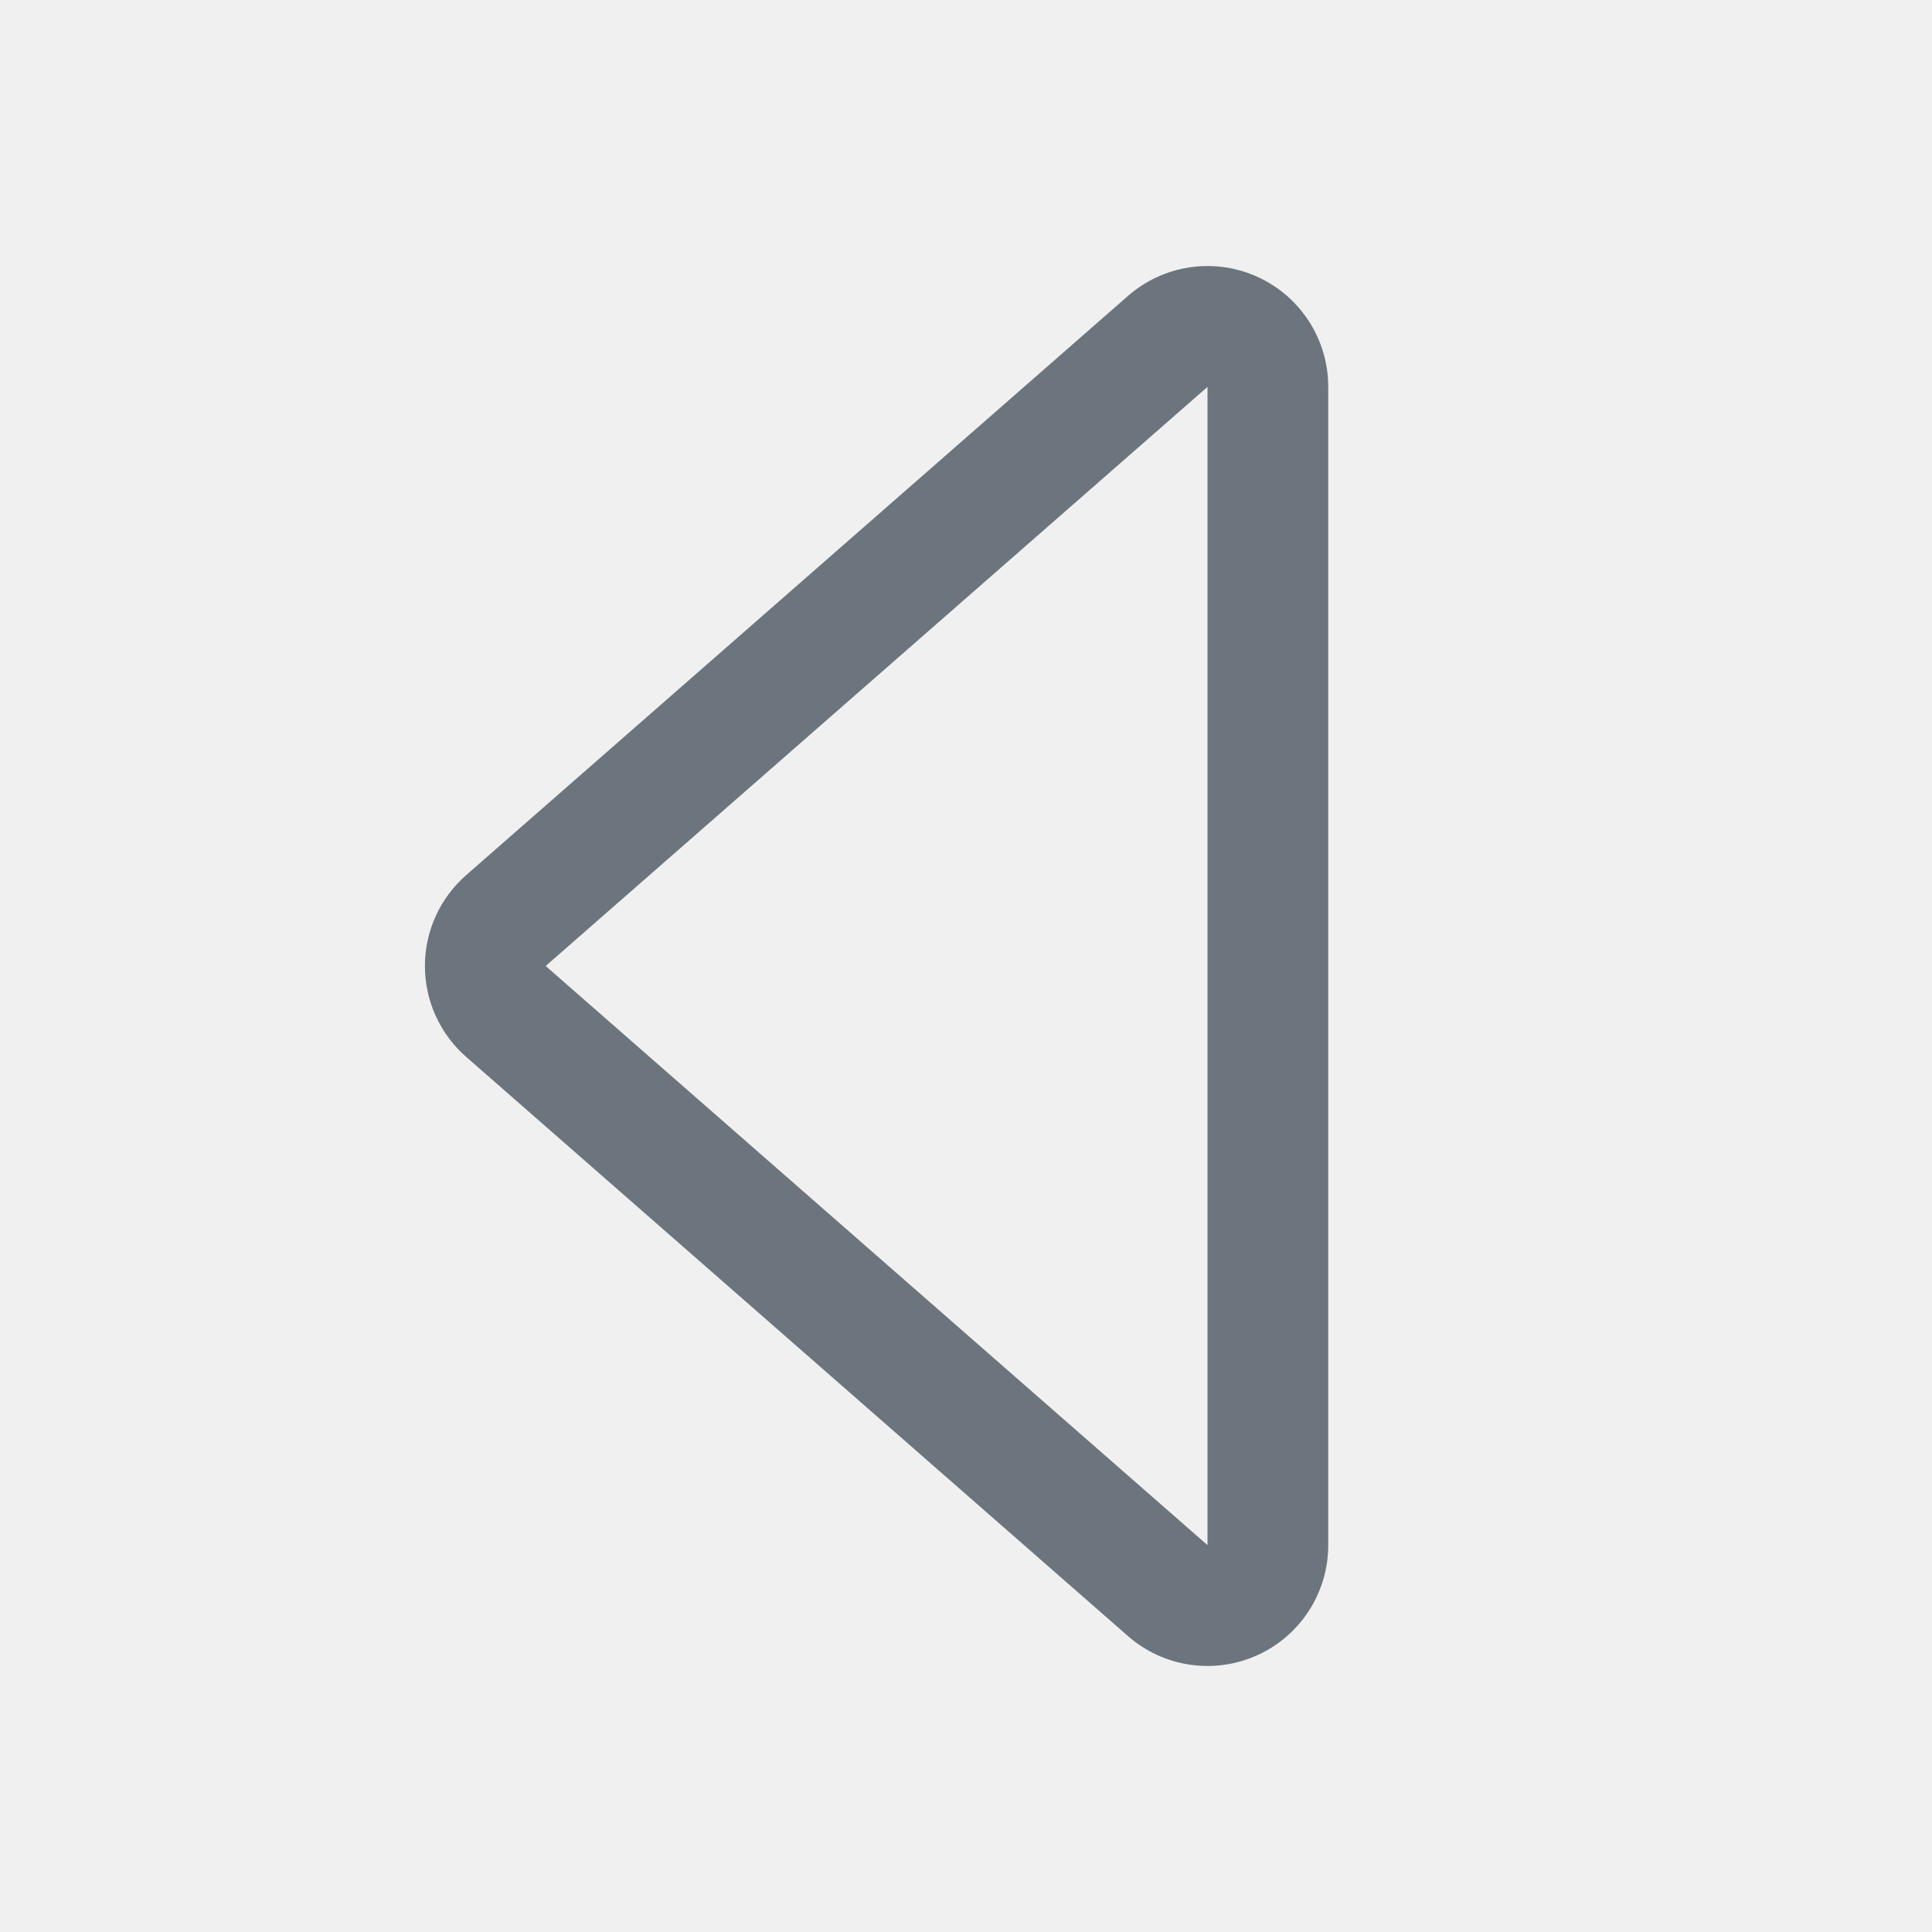
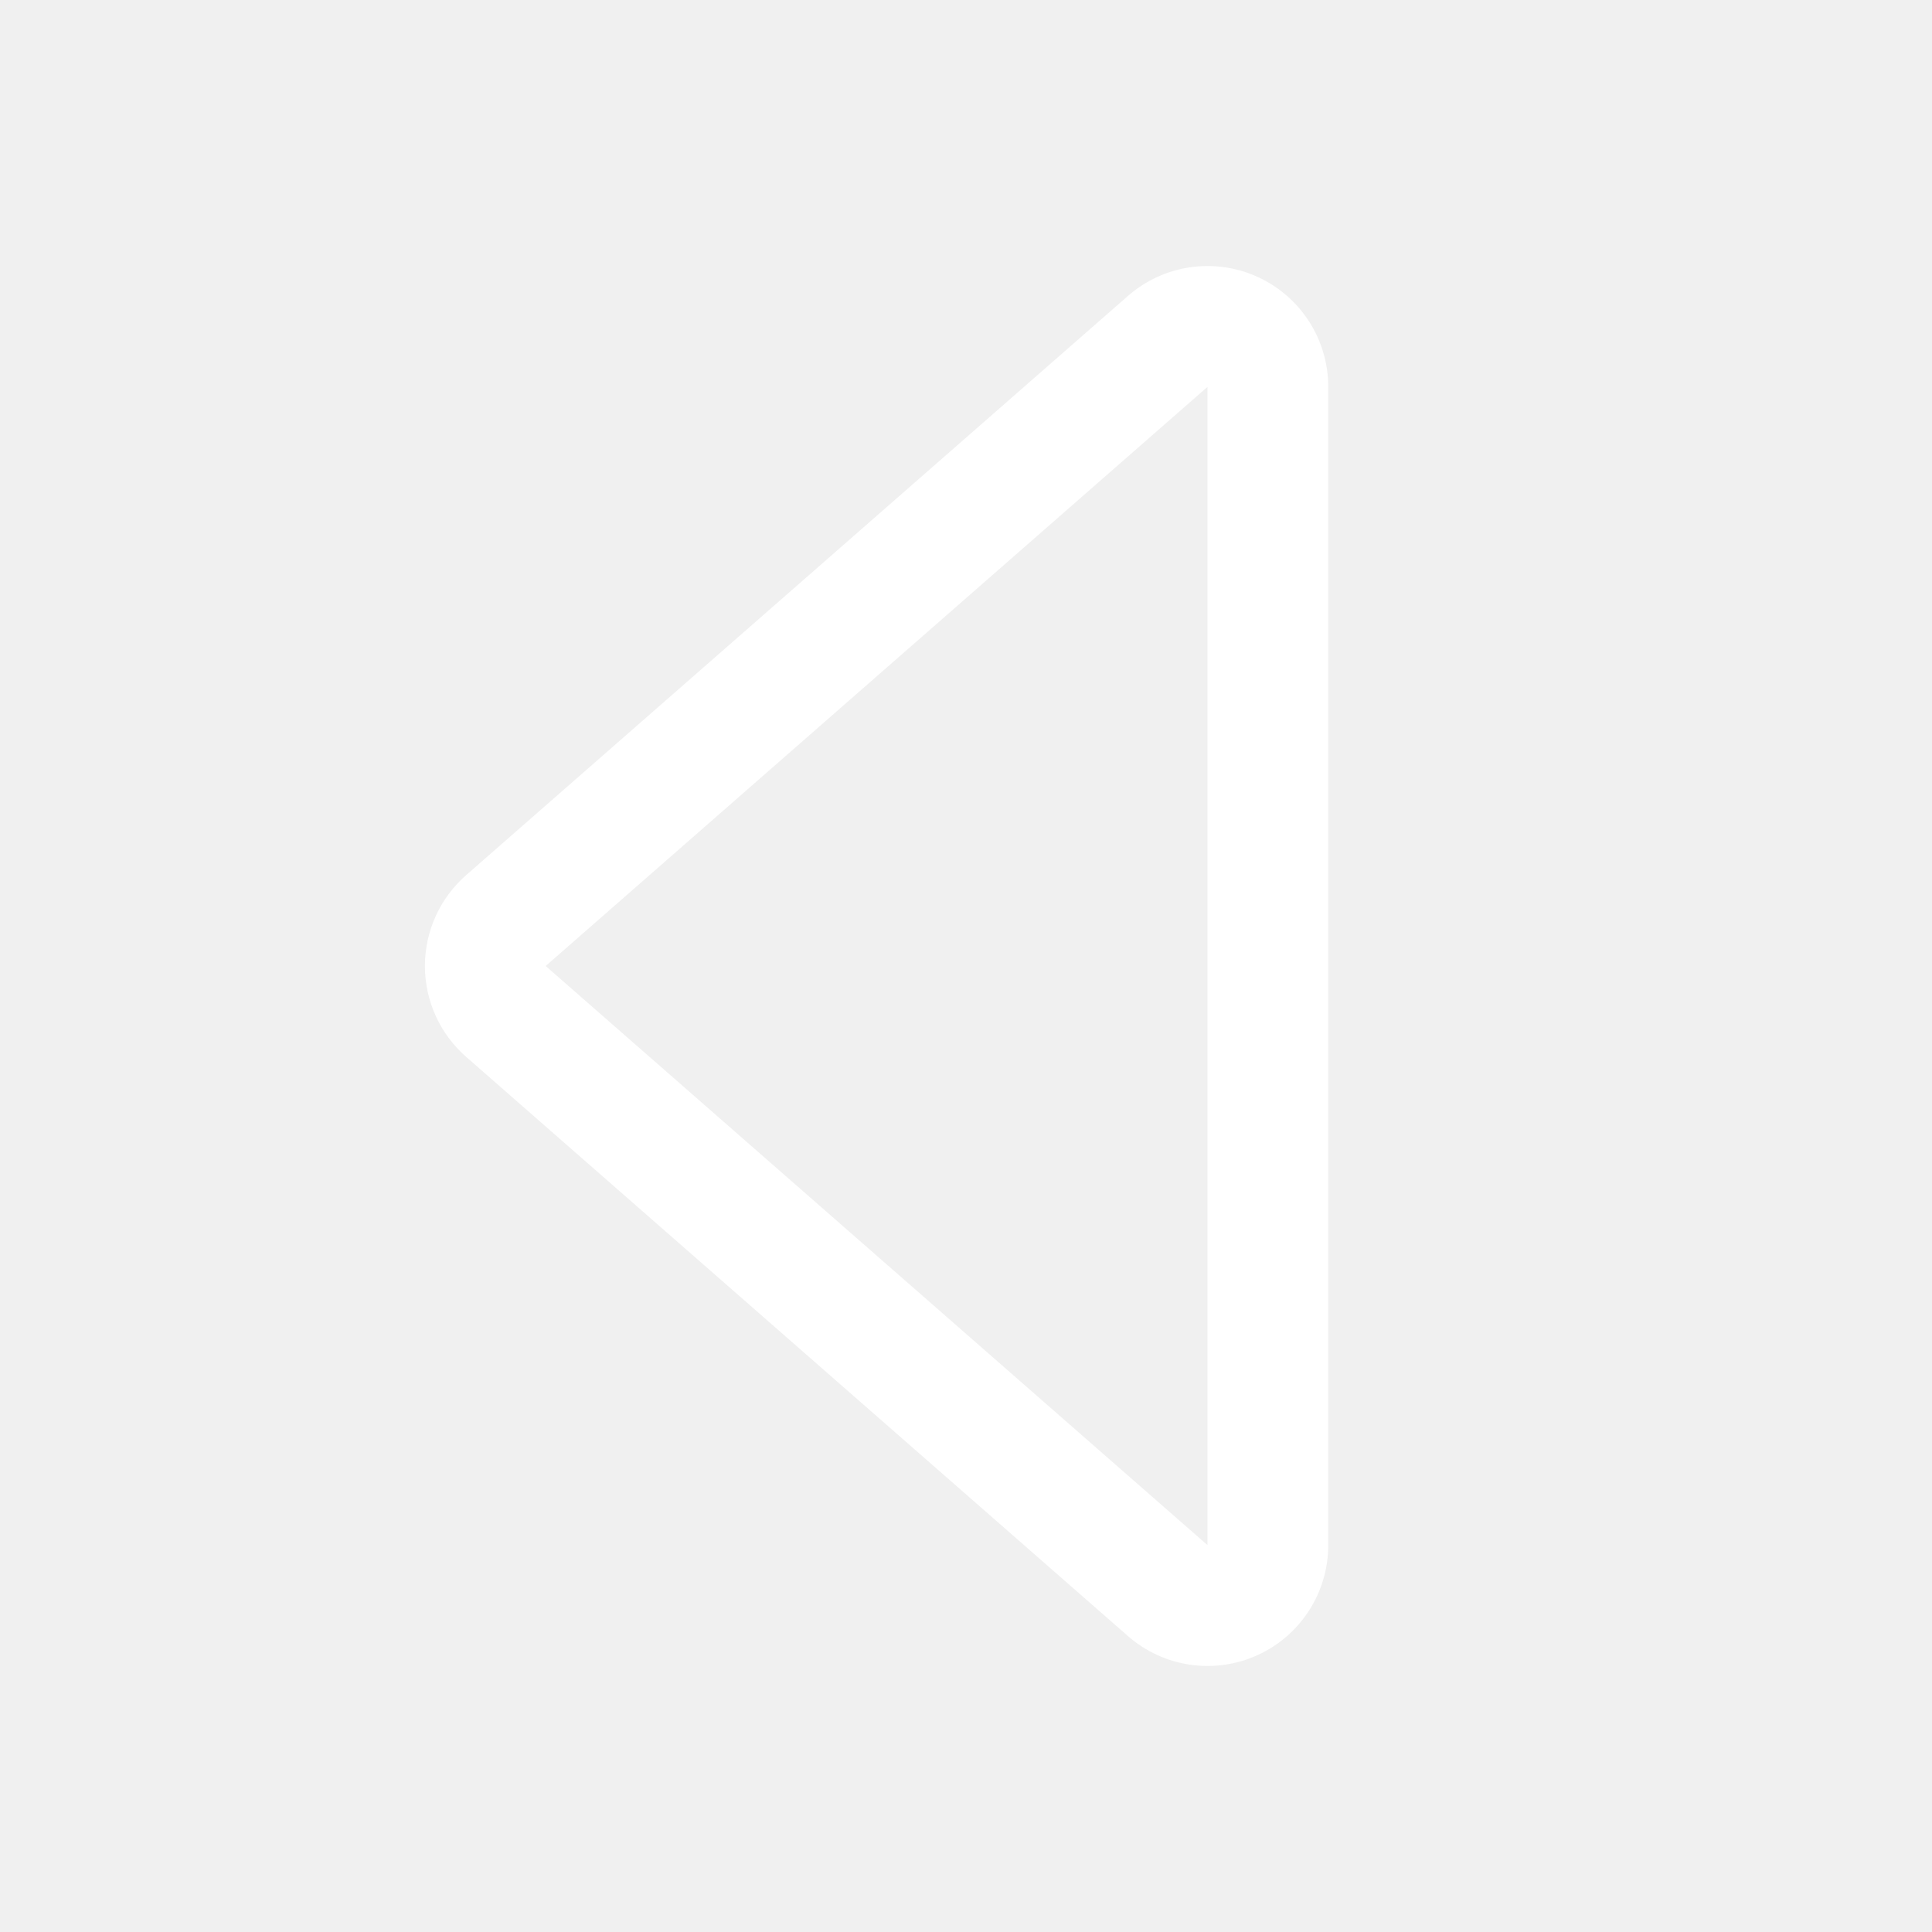
- <svg xmlns="http://www.w3.org/2000/svg" width="24" height="24" fill="#6c757d" class="bi bi-caret-left" viewBox="0 0 16 16">
+ <svg xmlns="http://www.w3.org/2000/svg" width="24" height="24" fill="white" class="bi bi-caret-left" viewBox="0 0 16 16">
  <path d="M10 12.796V3.204L4.519 8 10 12.796zm-.659.753-5.48-4.796a1 1 0 0 1 0-1.506l5.48-4.796A1 1 0 0 1 11 3.204v9.592a1 1 0 0 1-1.659.753z" />
</svg>
